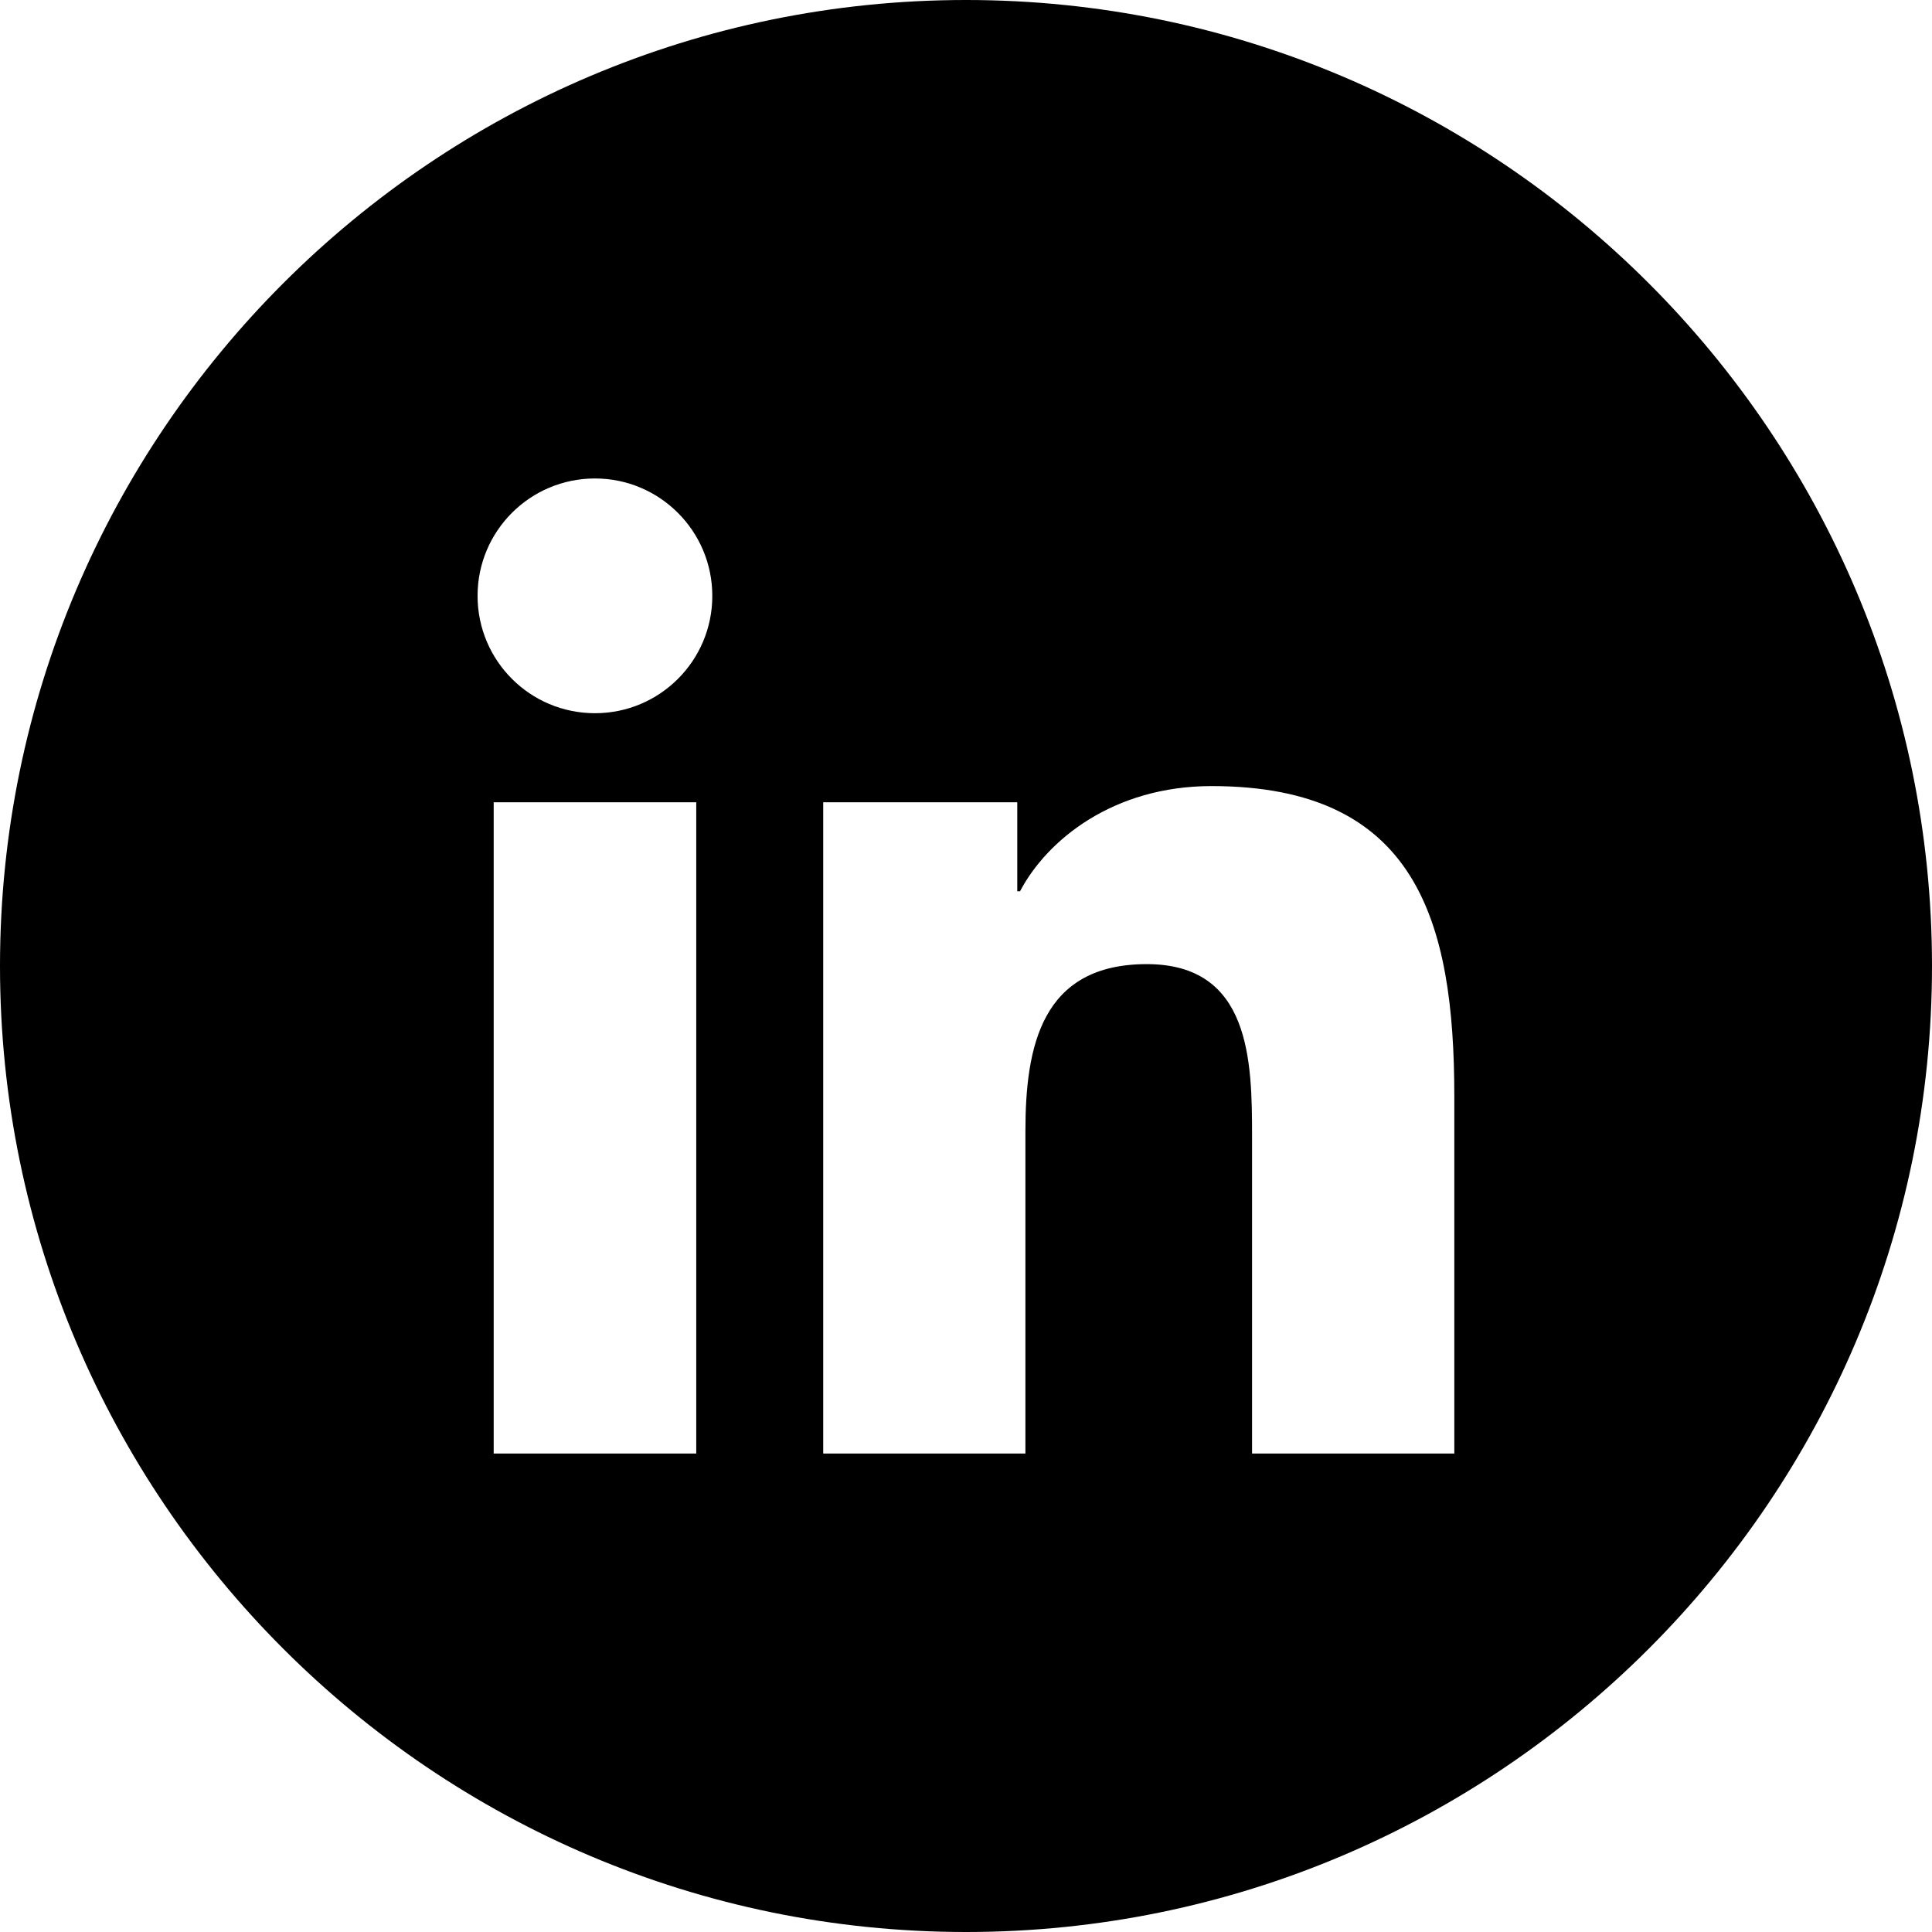
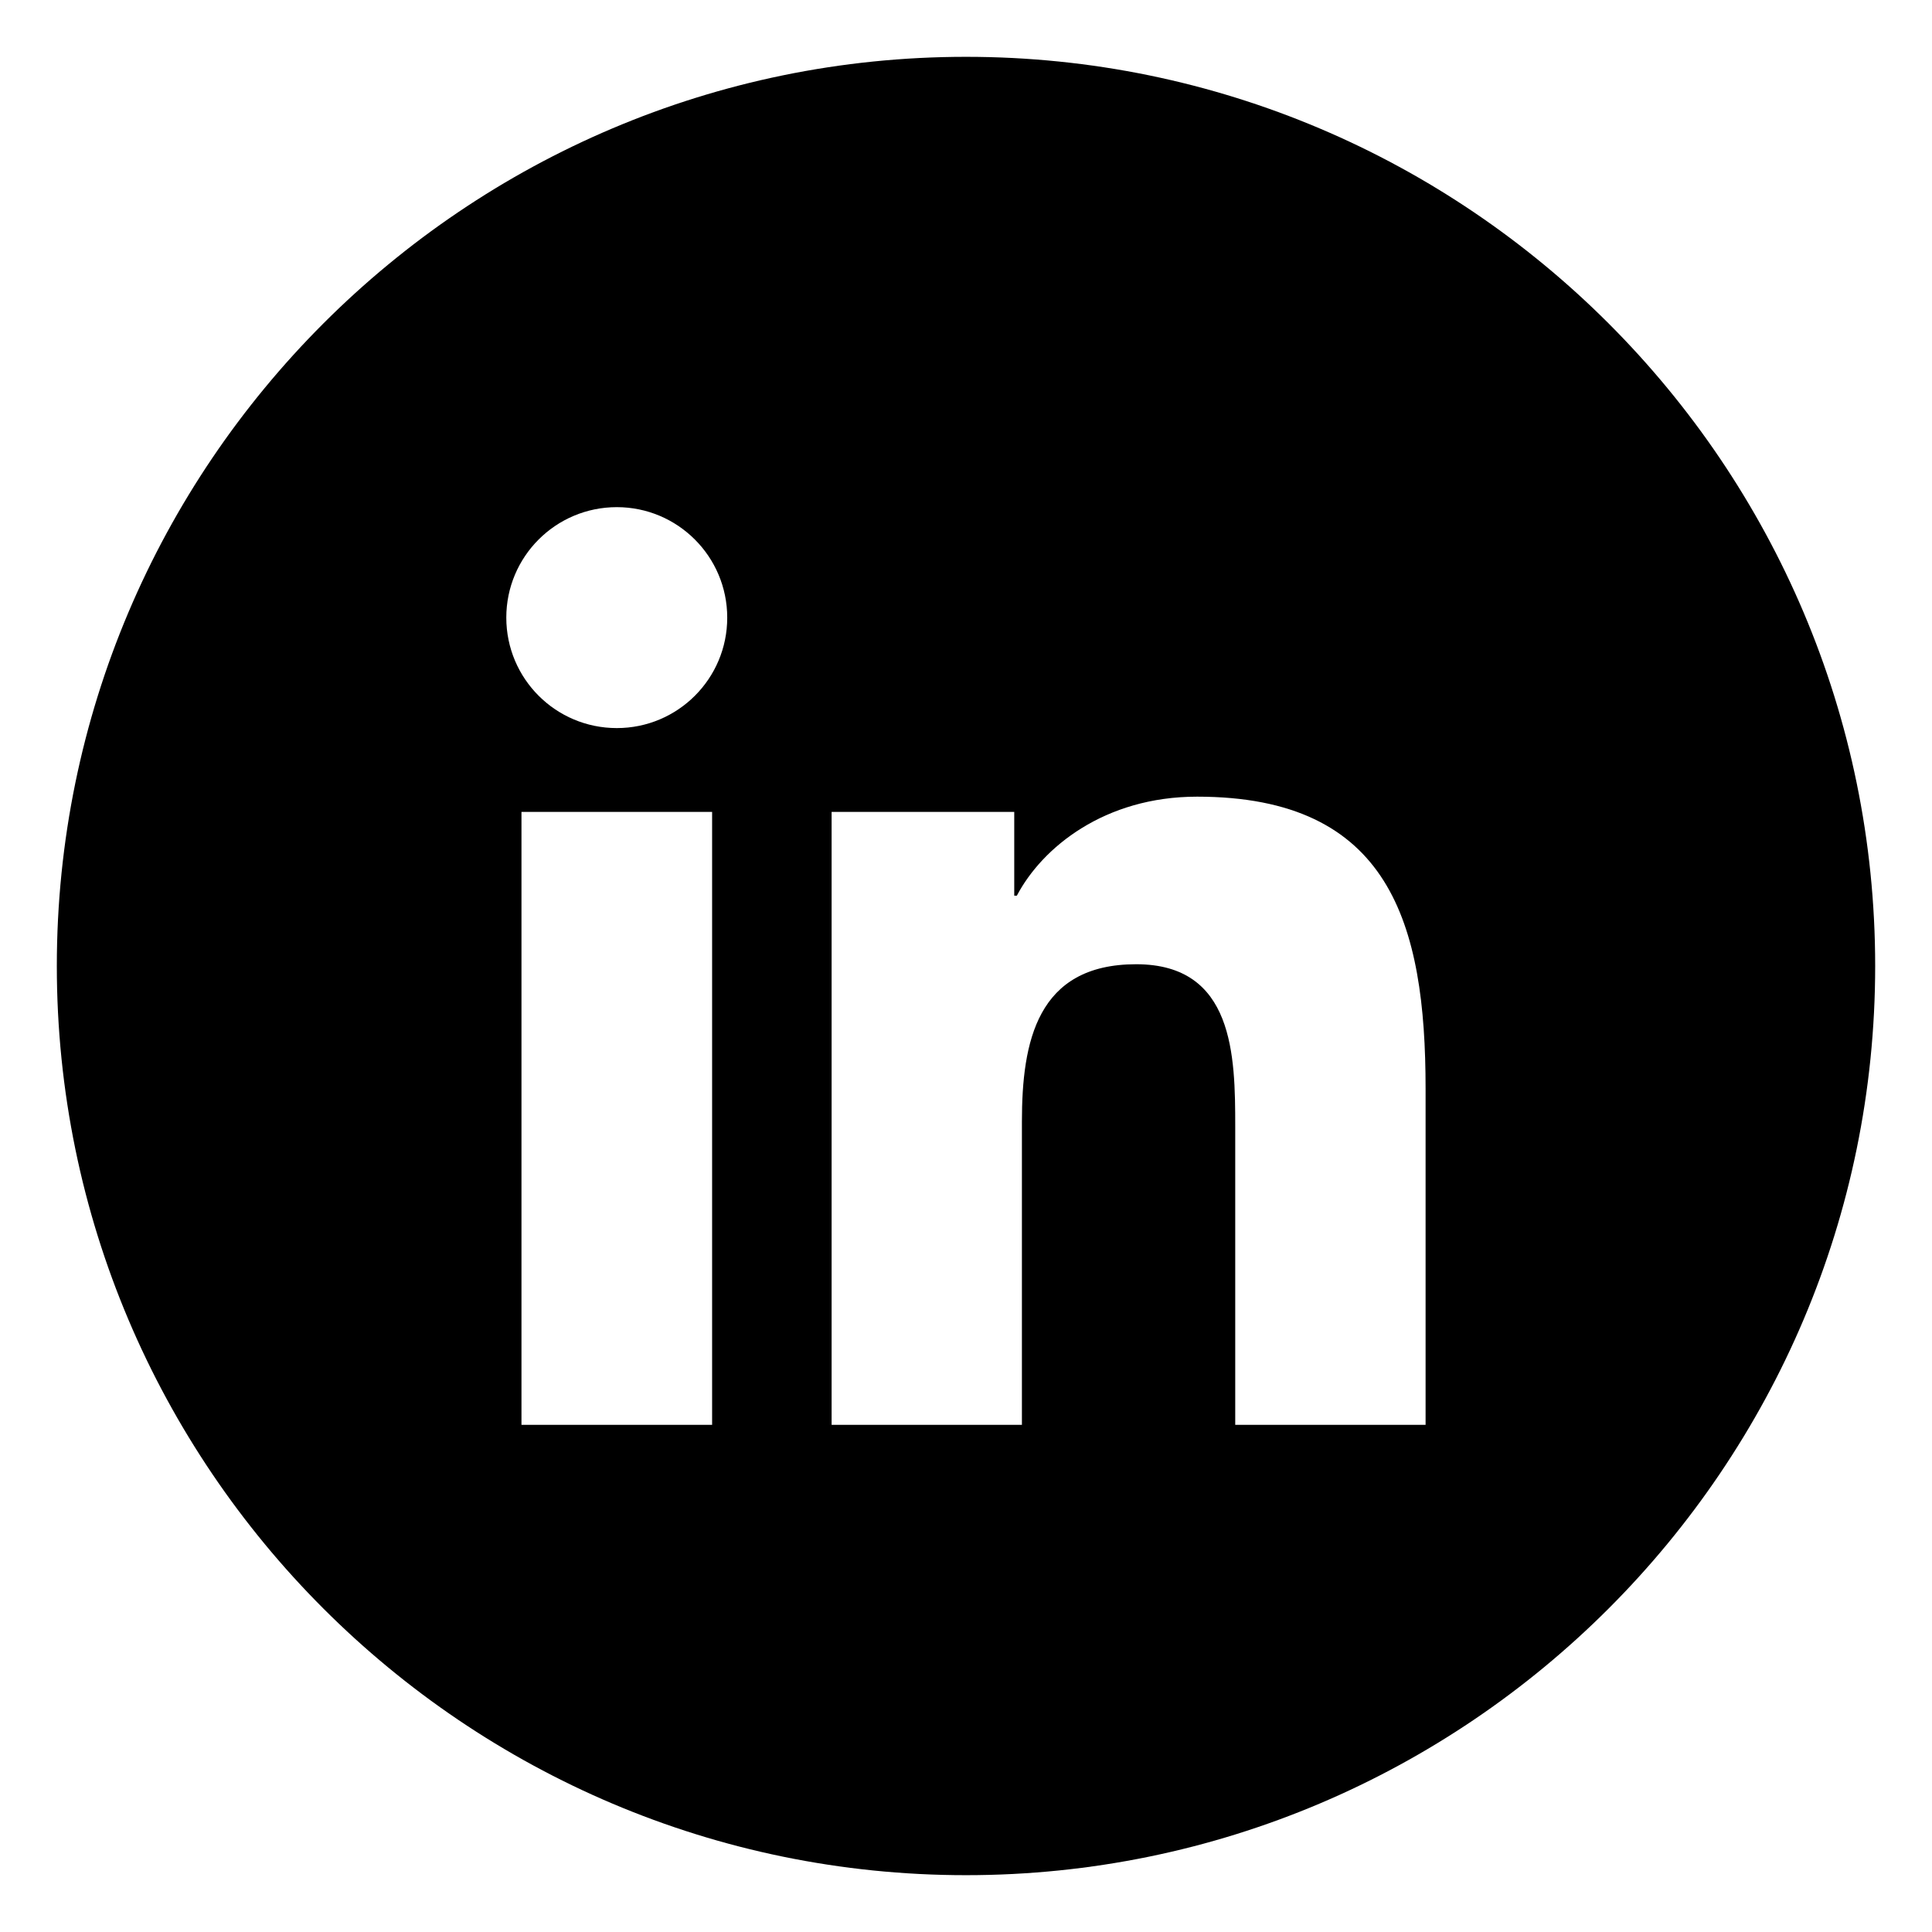
- <svg xmlns="http://www.w3.org/2000/svg" version="1.1" id="Layer_1" x="0px" y="0px" width="32px" height="32px" viewBox="0 0 32 32" enable-background="new 0 0 32 32" xml:space="preserve">
-   <path d="M16,0C7.177,0,0,7.178,0,16s7.177,16,16,16c8.823,0,16-7.178,16-16S24.823,0,16,0z M11.533,24.075H8.177V13.288h3.355  V24.075z M9.855,11.813c-1.077,0-1.945-0.871-1.945-1.944c0-1.073,0.869-1.944,1.945-1.944c1.072,0,1.943,0.871,1.943,1.944  C11.799,10.943,10.928,11.813,9.855,11.813z M24.089,24.075h-3.351v-5.246c0-1.252-0.022-2.86-1.743-2.86  c-1.746,0-2.011,1.363-2.011,2.771v5.335h-3.349V13.288h3.214v1.474h0.046c0.446-0.848,1.542-1.742,3.172-1.742  c3.395,0,4.021,2.233,4.021,5.139V24.075z" />
+ <svg xmlns="http://www.w3.org/2000/svg" version="1.1" id="Layer_1" x="0px" y="0px" width="34px" height="34px" viewBox="0 0 34 34" enable-background="new 0 0 34 34" xml:space="preserve">
+   <path d="M17,1C8.177,1,1,8.178,1,17s7.177,16,16,16c8.823,0,16-7.178,16-16S25.823,1,17,1z M12.533,25.075H9.177V14.288h3.355  V25.075z M10.855,12.813c-1.077,0-1.945-0.871-1.945-1.944c0-1.073,0.869-1.944,1.945-1.944c1.072,0,1.943,0.871,1.943,1.944  C12.799,11.943,11.928,12.813,10.855,12.813z M25.089,25.075h-3.351v-5.246c0-1.252-0.022-2.86-1.743-2.86  c-1.746,0-2.011,1.363-2.011,2.771v5.335h-3.349V14.288h3.214v1.474h0.046c0.446-0.848,1.542-1.742,3.172-1.742  c3.395,0,4.021,2.233,4.021,5.139V25.075z" />
</svg>
